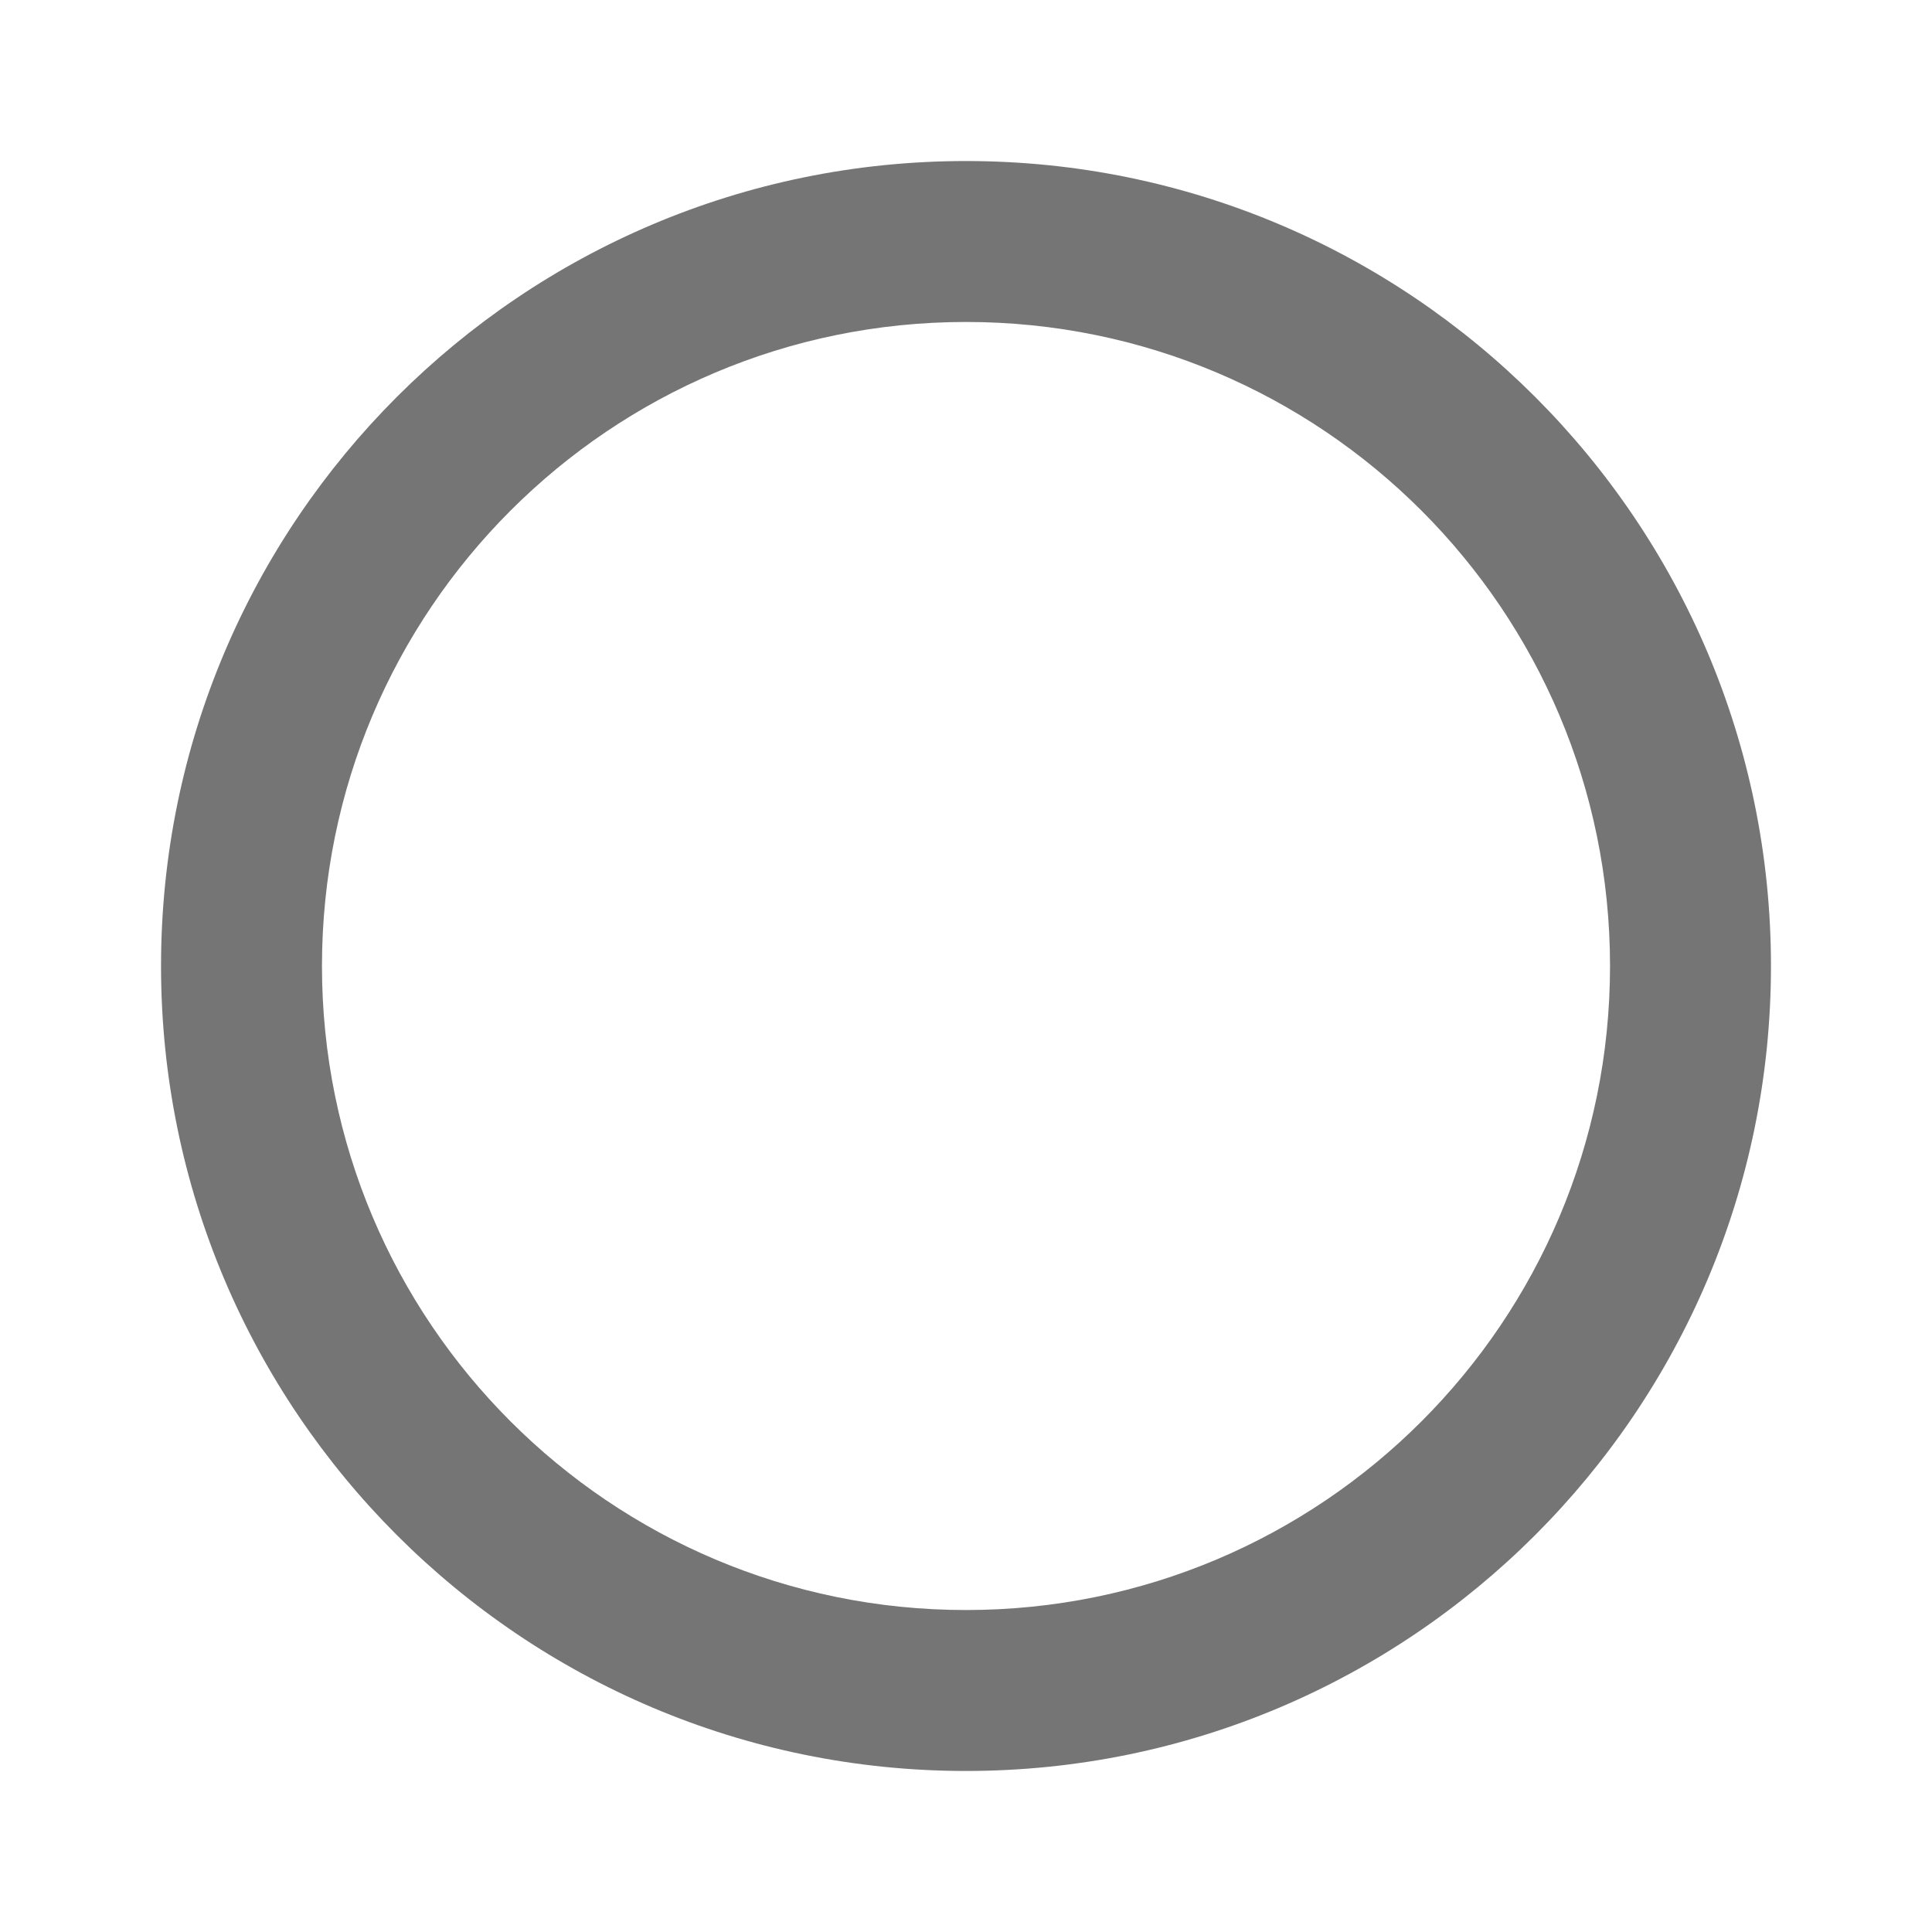
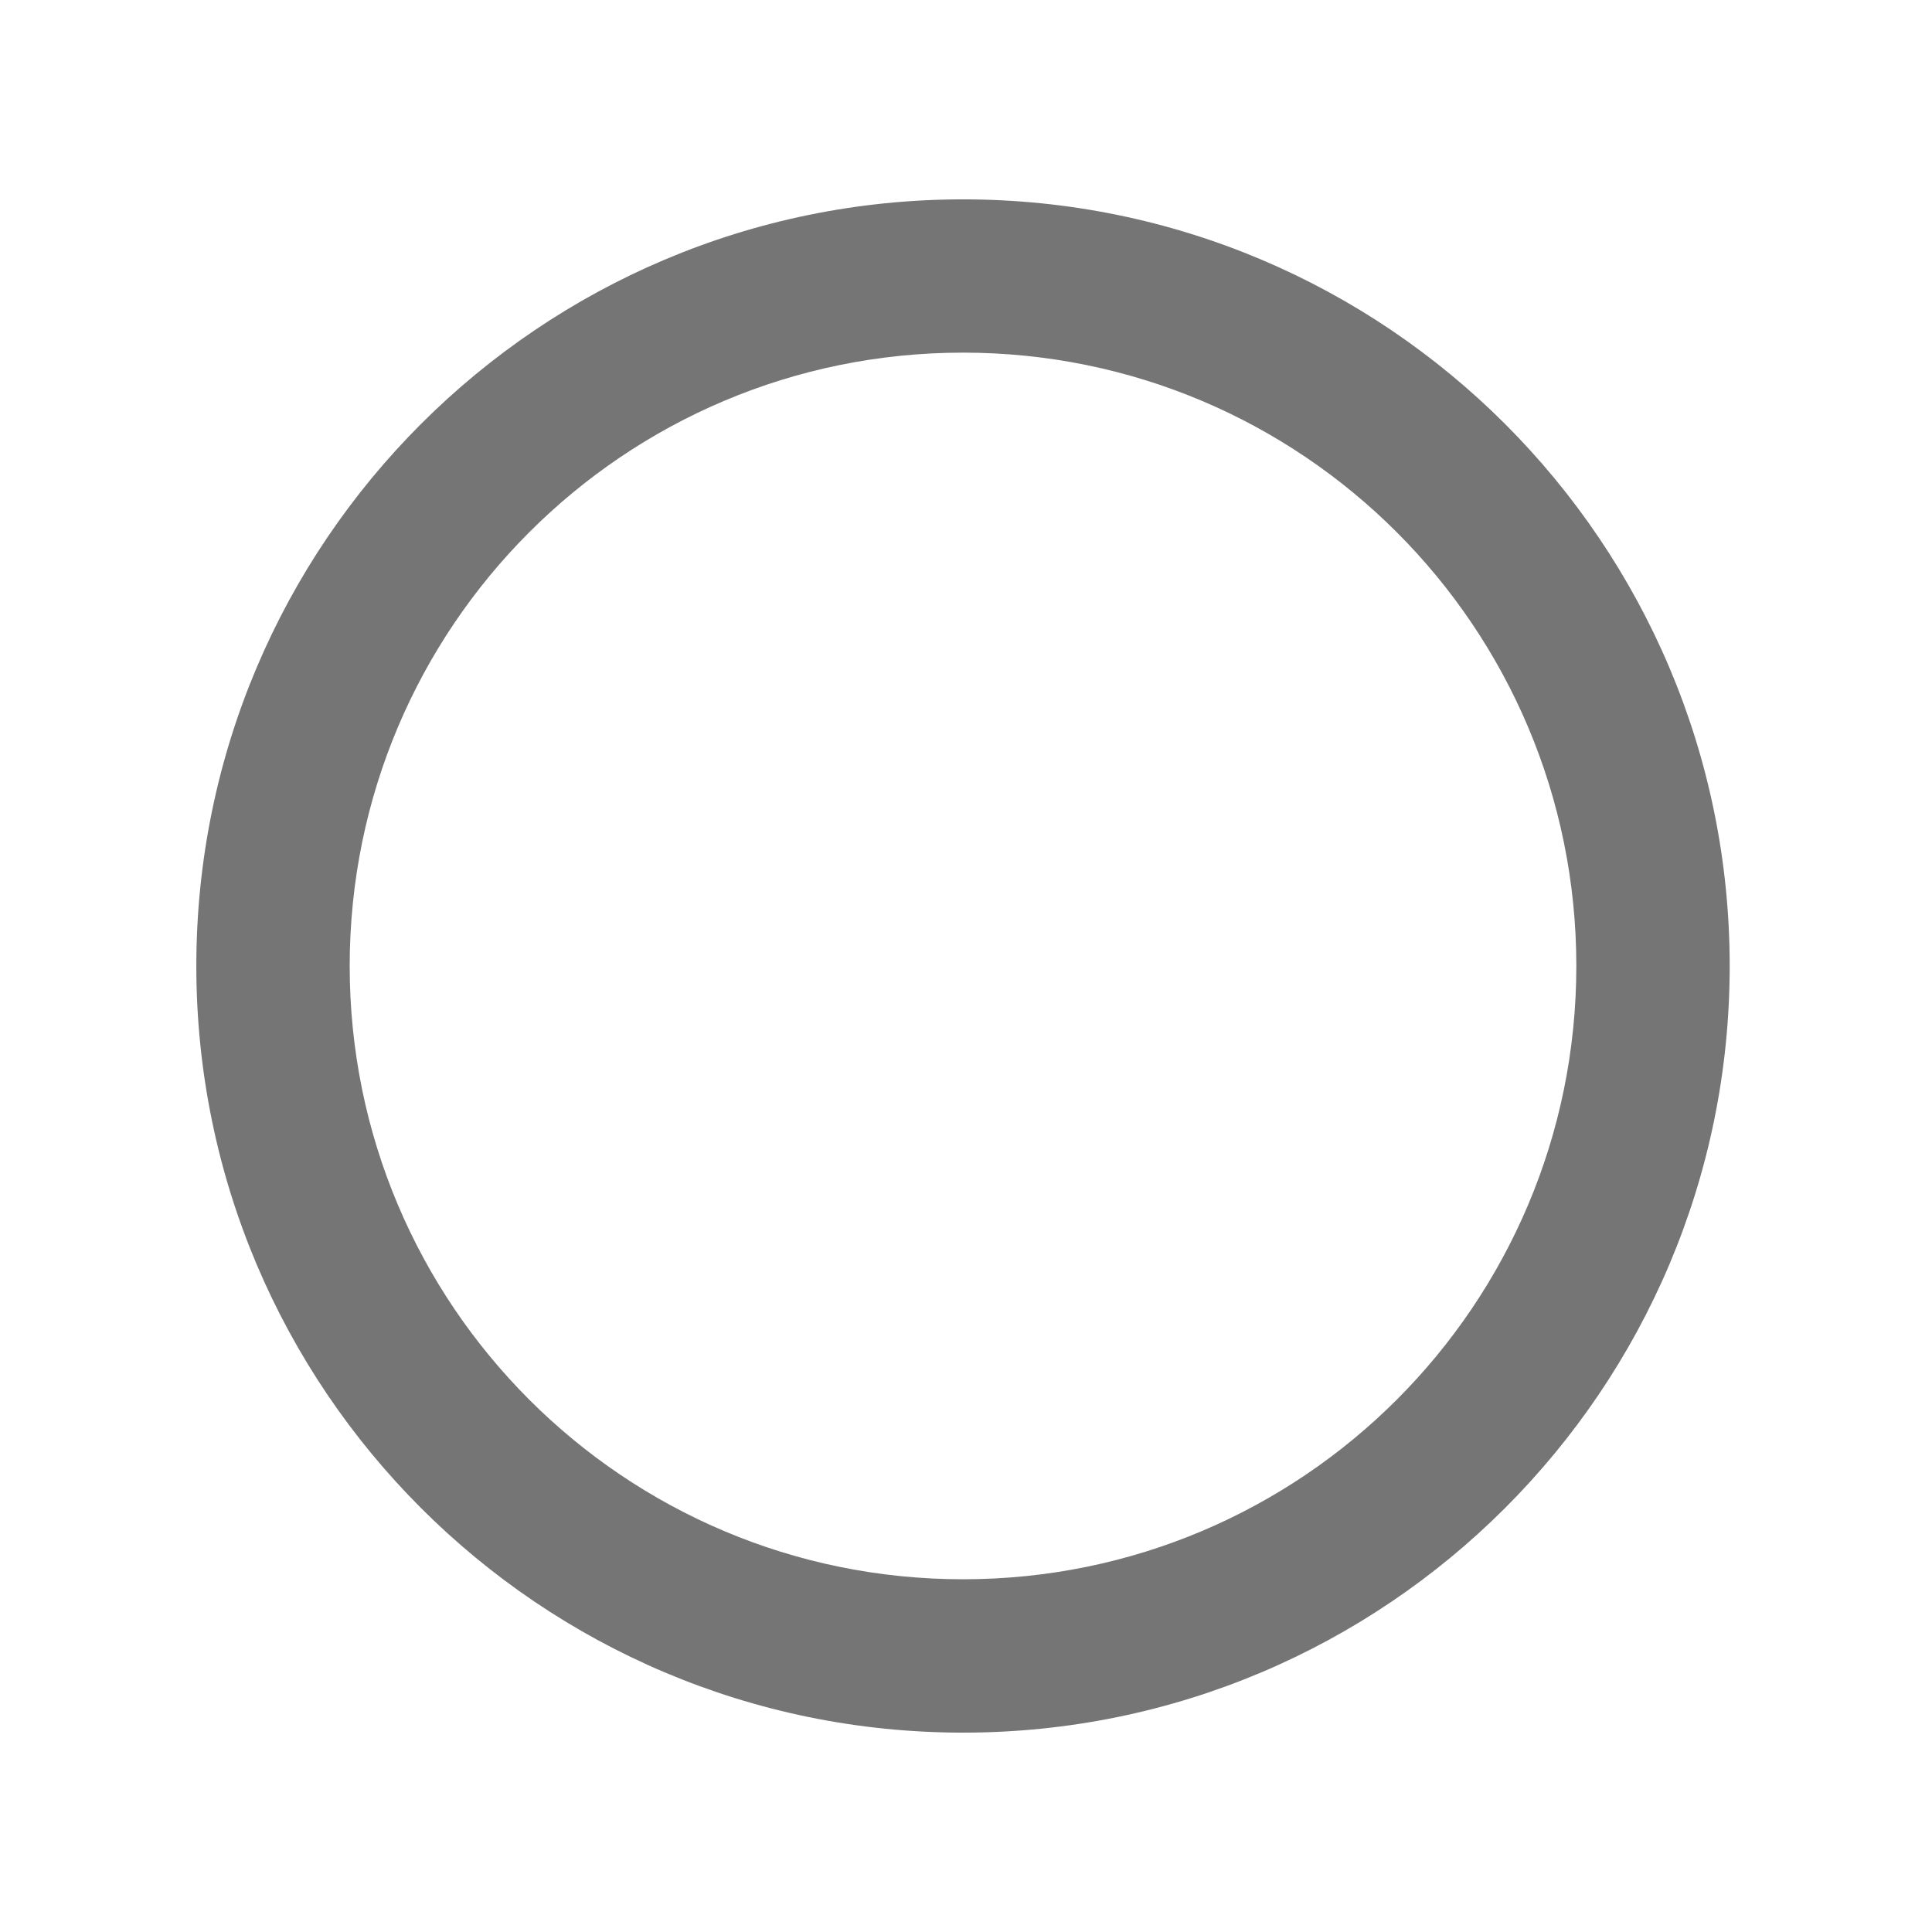
- <svg xmlns="http://www.w3.org/2000/svg" width="20" height="20" viewBox="0 0 20 20" fill="none">
-   <path d="M10 1.667C5.4 1.667 1.667 5.4 1.667 10C1.667 14.6 5.4 18.333 10 18.333C14.6 18.333 18.333 14.6 18.333 10C18.333 5.4 14.6 1.667 10 1.667ZM10 16.667C6.317 16.667 3.333 13.683 3.333 10C3.333 6.317 6.317 3.333 10 3.333C13.683 3.333 16.667 6.317 16.667 10C16.667 13.683 13.683 16.667 10 16.667Z" fill="black" fill-opacity="0.54" />
+ <svg xmlns="http://www.w3.org/2000/svg" width="21" height="21" viewBox="0 0 21 21" fill="none">
+   <path d="M10.468 2.167C5.868 2.167 2.134 5.9 2.134 10.5C2.134 15.1 5.868 18.833 10.468 18.833C15.068 18.833 18.801 15.1 18.801 10.5C18.801 5.9 15.068 2.167 10.468 2.167ZM10.468 17.166C6.784 17.166 3.801 14.183 3.801 10.5C3.801 6.816 6.784 3.833 10.468 3.833C14.151 3.833 17.134 6.816 17.134 10.5C17.134 14.183 14.151 17.166 10.468 17.166Z" fill="black" fill-opacity="0.54" />
</svg>
